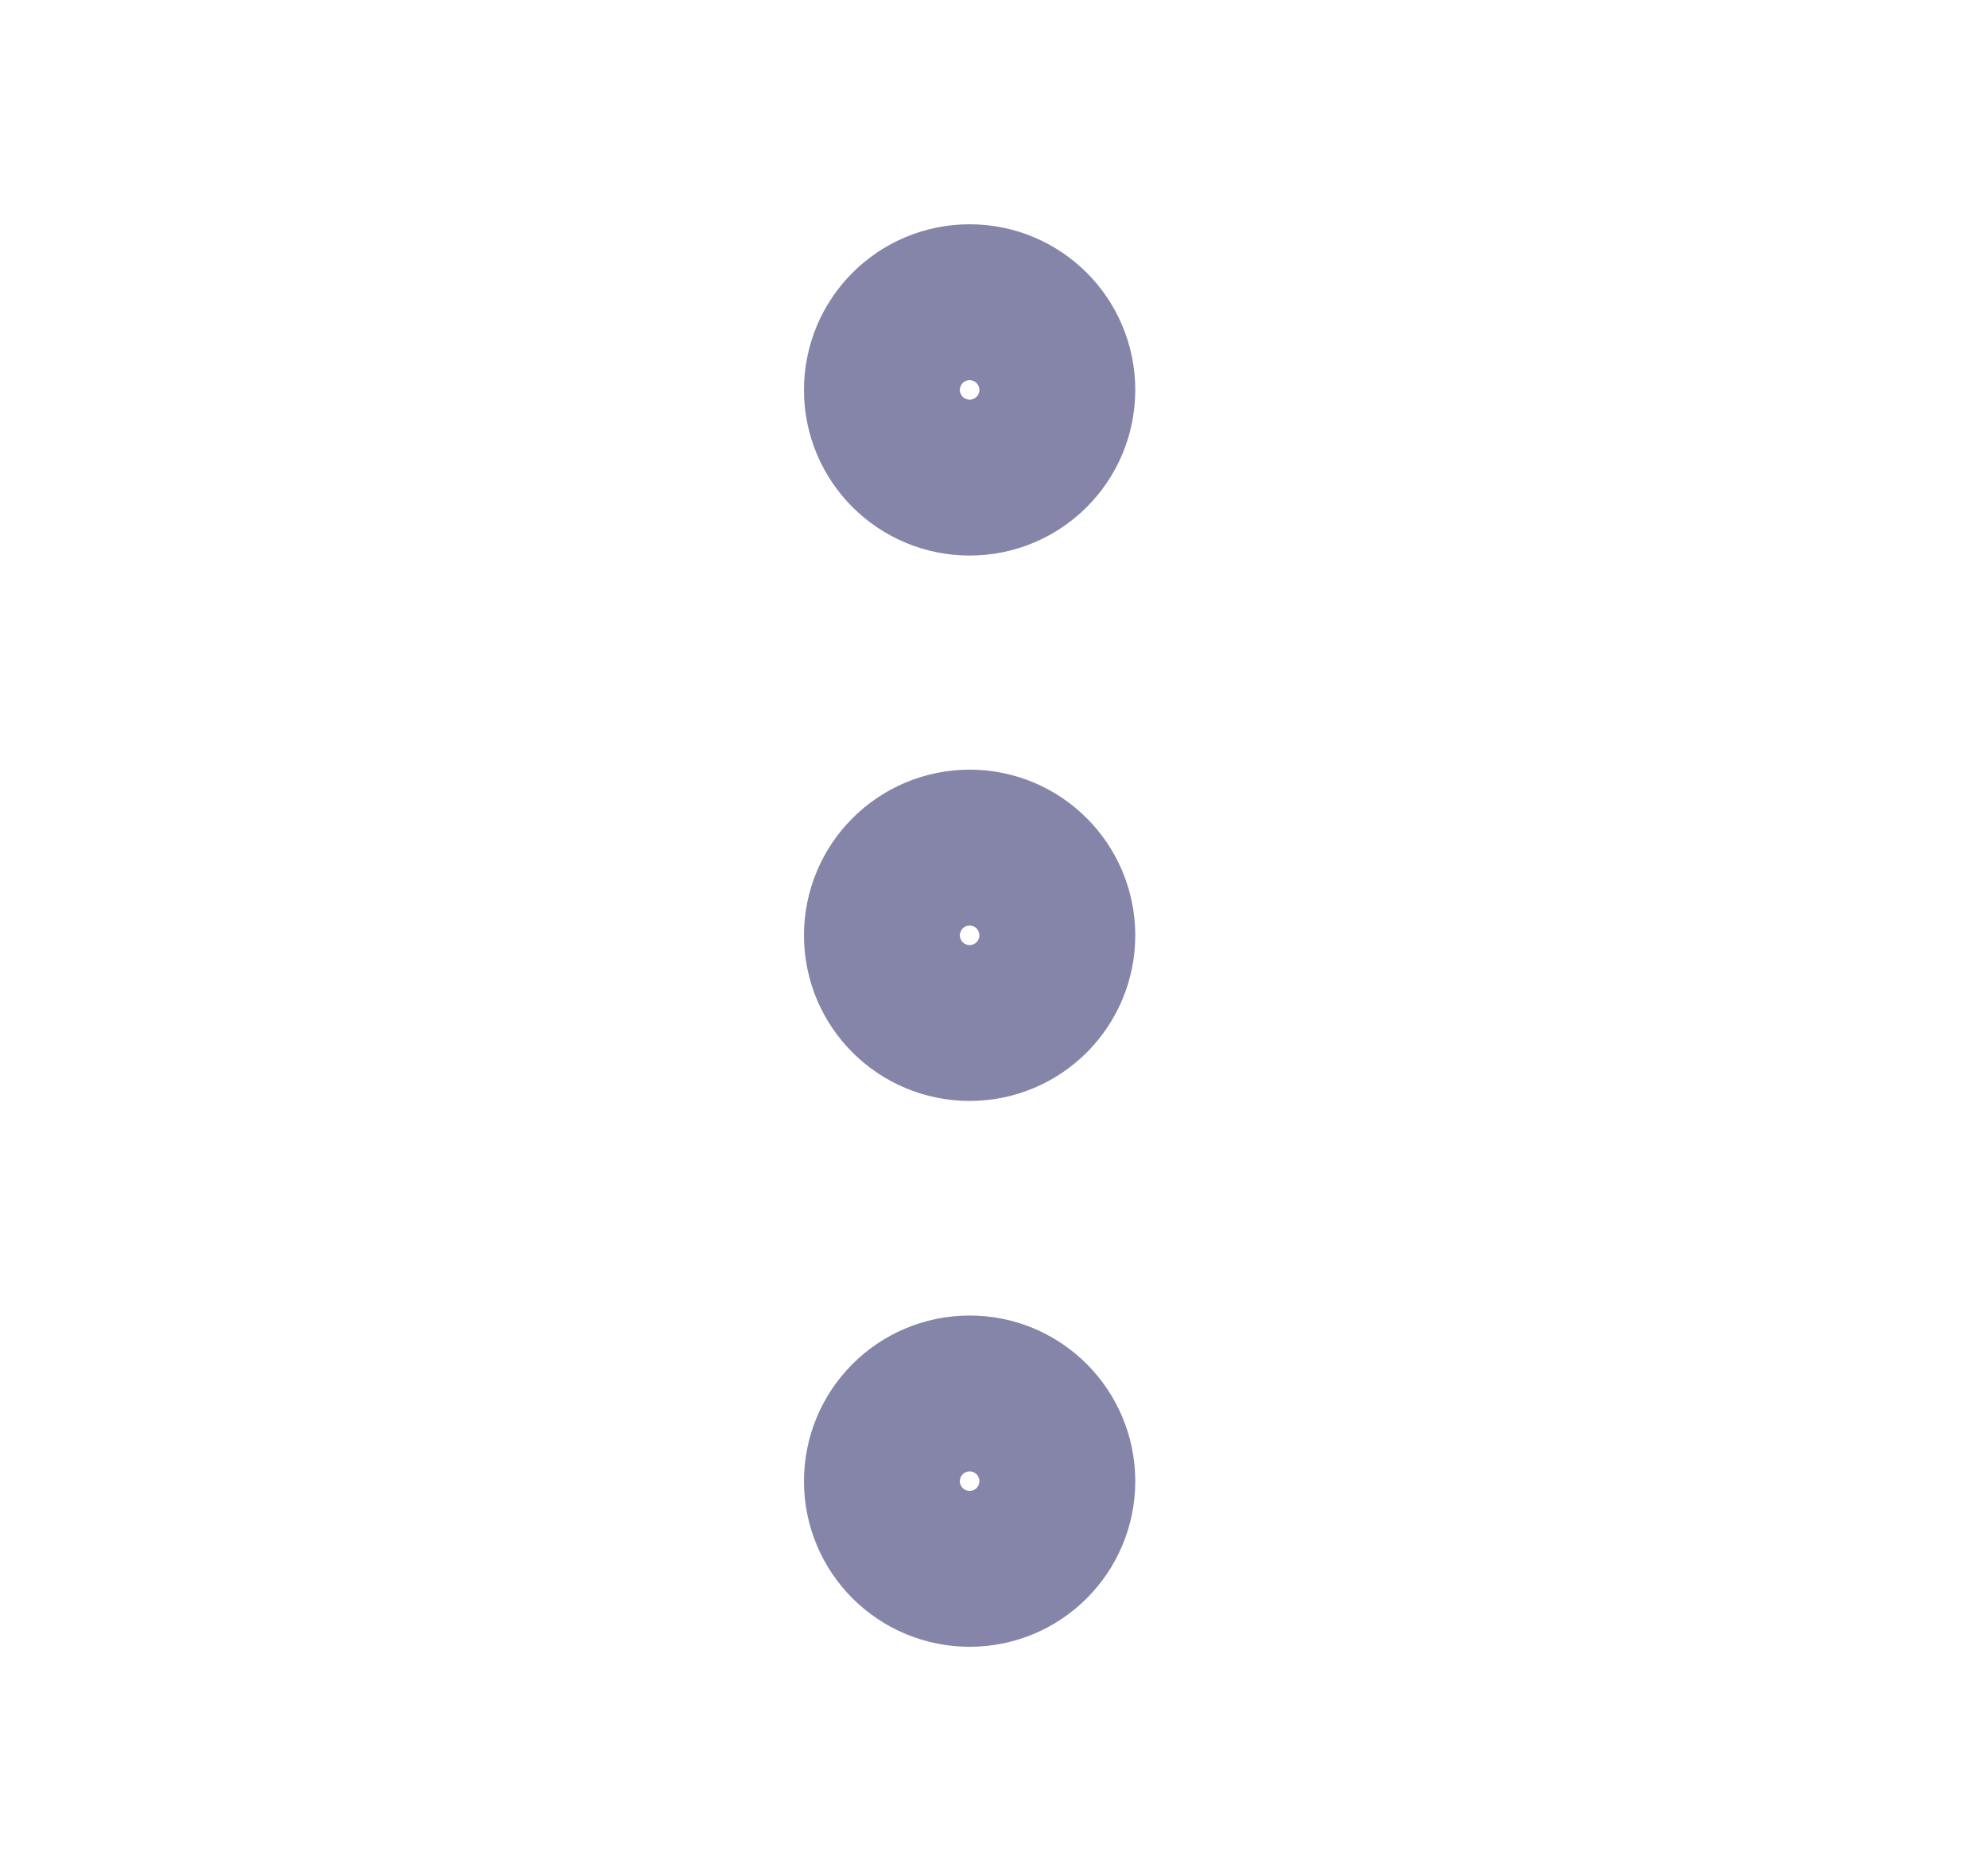
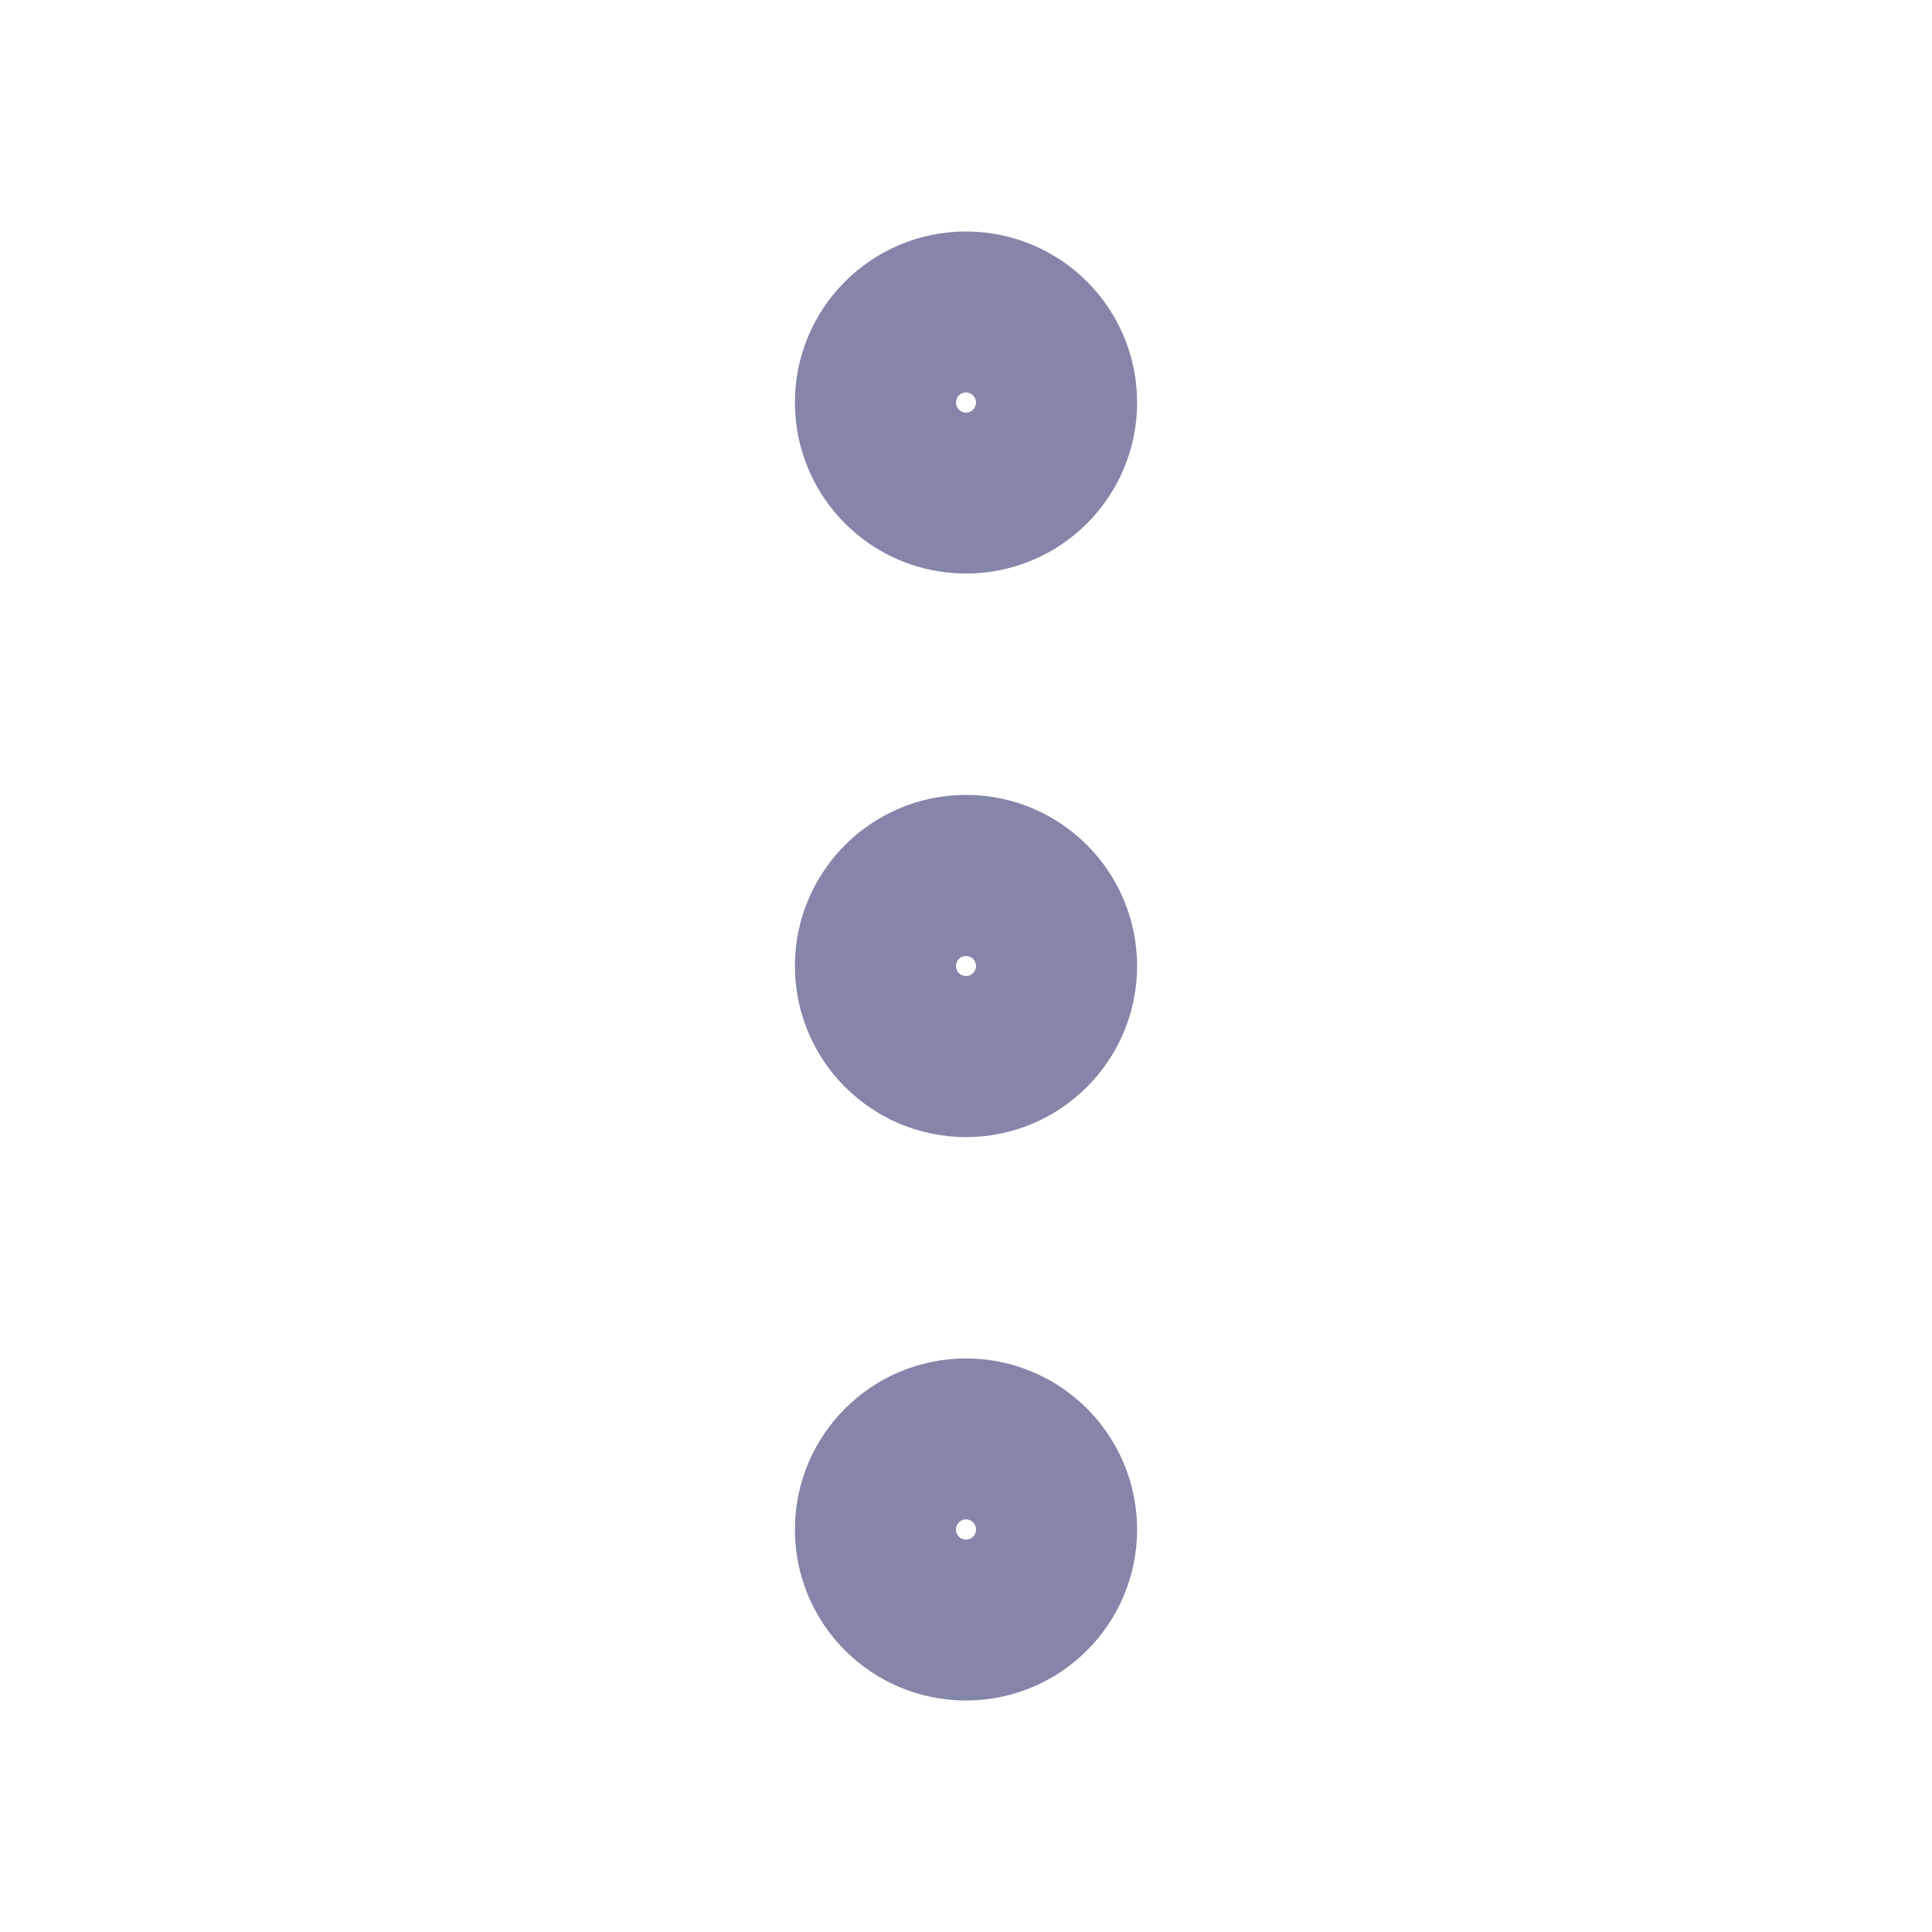
- <svg xmlns="http://www.w3.org/2000/svg" width="17" height="16" viewBox="0 0 17 16" fill="none">
-   <path d="M8.292 8.665C8.66 8.665 8.958 8.367 8.958 7.999C8.958 7.631 8.66 7.332 8.292 7.332C7.923 7.332 7.625 7.631 7.625 7.999C7.625 8.367 7.923 8.665 8.292 8.665Z" stroke="#8585A9" stroke-width="1.5" stroke-linecap="round" stroke-linejoin="round" />
-   <path d="M8.292 4.001C8.66 4.001 8.958 3.703 8.958 3.335C8.958 2.966 8.66 2.668 8.292 2.668C7.923 2.668 7.625 2.966 7.625 3.335C7.625 3.703 7.923 4.001 8.292 4.001Z" stroke="#8585A9" stroke-width="1.5" stroke-linecap="round" stroke-linejoin="round" />
-   <path d="M8.292 13.333C8.66 13.333 8.958 13.035 8.958 12.667C8.958 12.299 8.66 12 8.292 12C7.923 12 7.625 12.299 7.625 12.667C7.625 13.035 7.923 13.333 8.292 13.333Z" stroke="#8585A9" stroke-width="1.5" stroke-linecap="round" stroke-linejoin="round" />
+ <svg xmlns="http://www.w3.org/2000/svg" width="16" height="16" viewBox="0 0 16 16" fill="none">
+   <path d="M8 8.667C8.368 8.667 8.667 8.368 8.667 8C8.667 7.632 8.368 7.333 8 7.333C7.632 7.333 7.333 7.632 7.333 8C7.333 8.368 7.632 8.667 8 8.667Z" stroke="#8585A9" stroke-width="1.5" stroke-linecap="round" stroke-linejoin="round" />
+   <path d="M8 4C8.368 4 8.667 3.702 8.667 3.333C8.667 2.965 8.368 2.667 8 2.667C7.632 2.667 7.333 2.965 7.333 3.333C7.333 3.702 7.632 4 8 4Z" stroke="#8585A9" stroke-width="1.5" stroke-linecap="round" stroke-linejoin="round" />
+   <path d="M8 13.333C8.368 13.333 8.667 13.035 8.667 12.667C8.667 12.299 8.368 12 8 12C7.632 12 7.333 12.299 7.333 12.667C7.333 13.035 7.632 13.333 8 13.333Z" stroke="#8585A9" stroke-width="1.5" stroke-linecap="round" stroke-linejoin="round" />
</svg>
